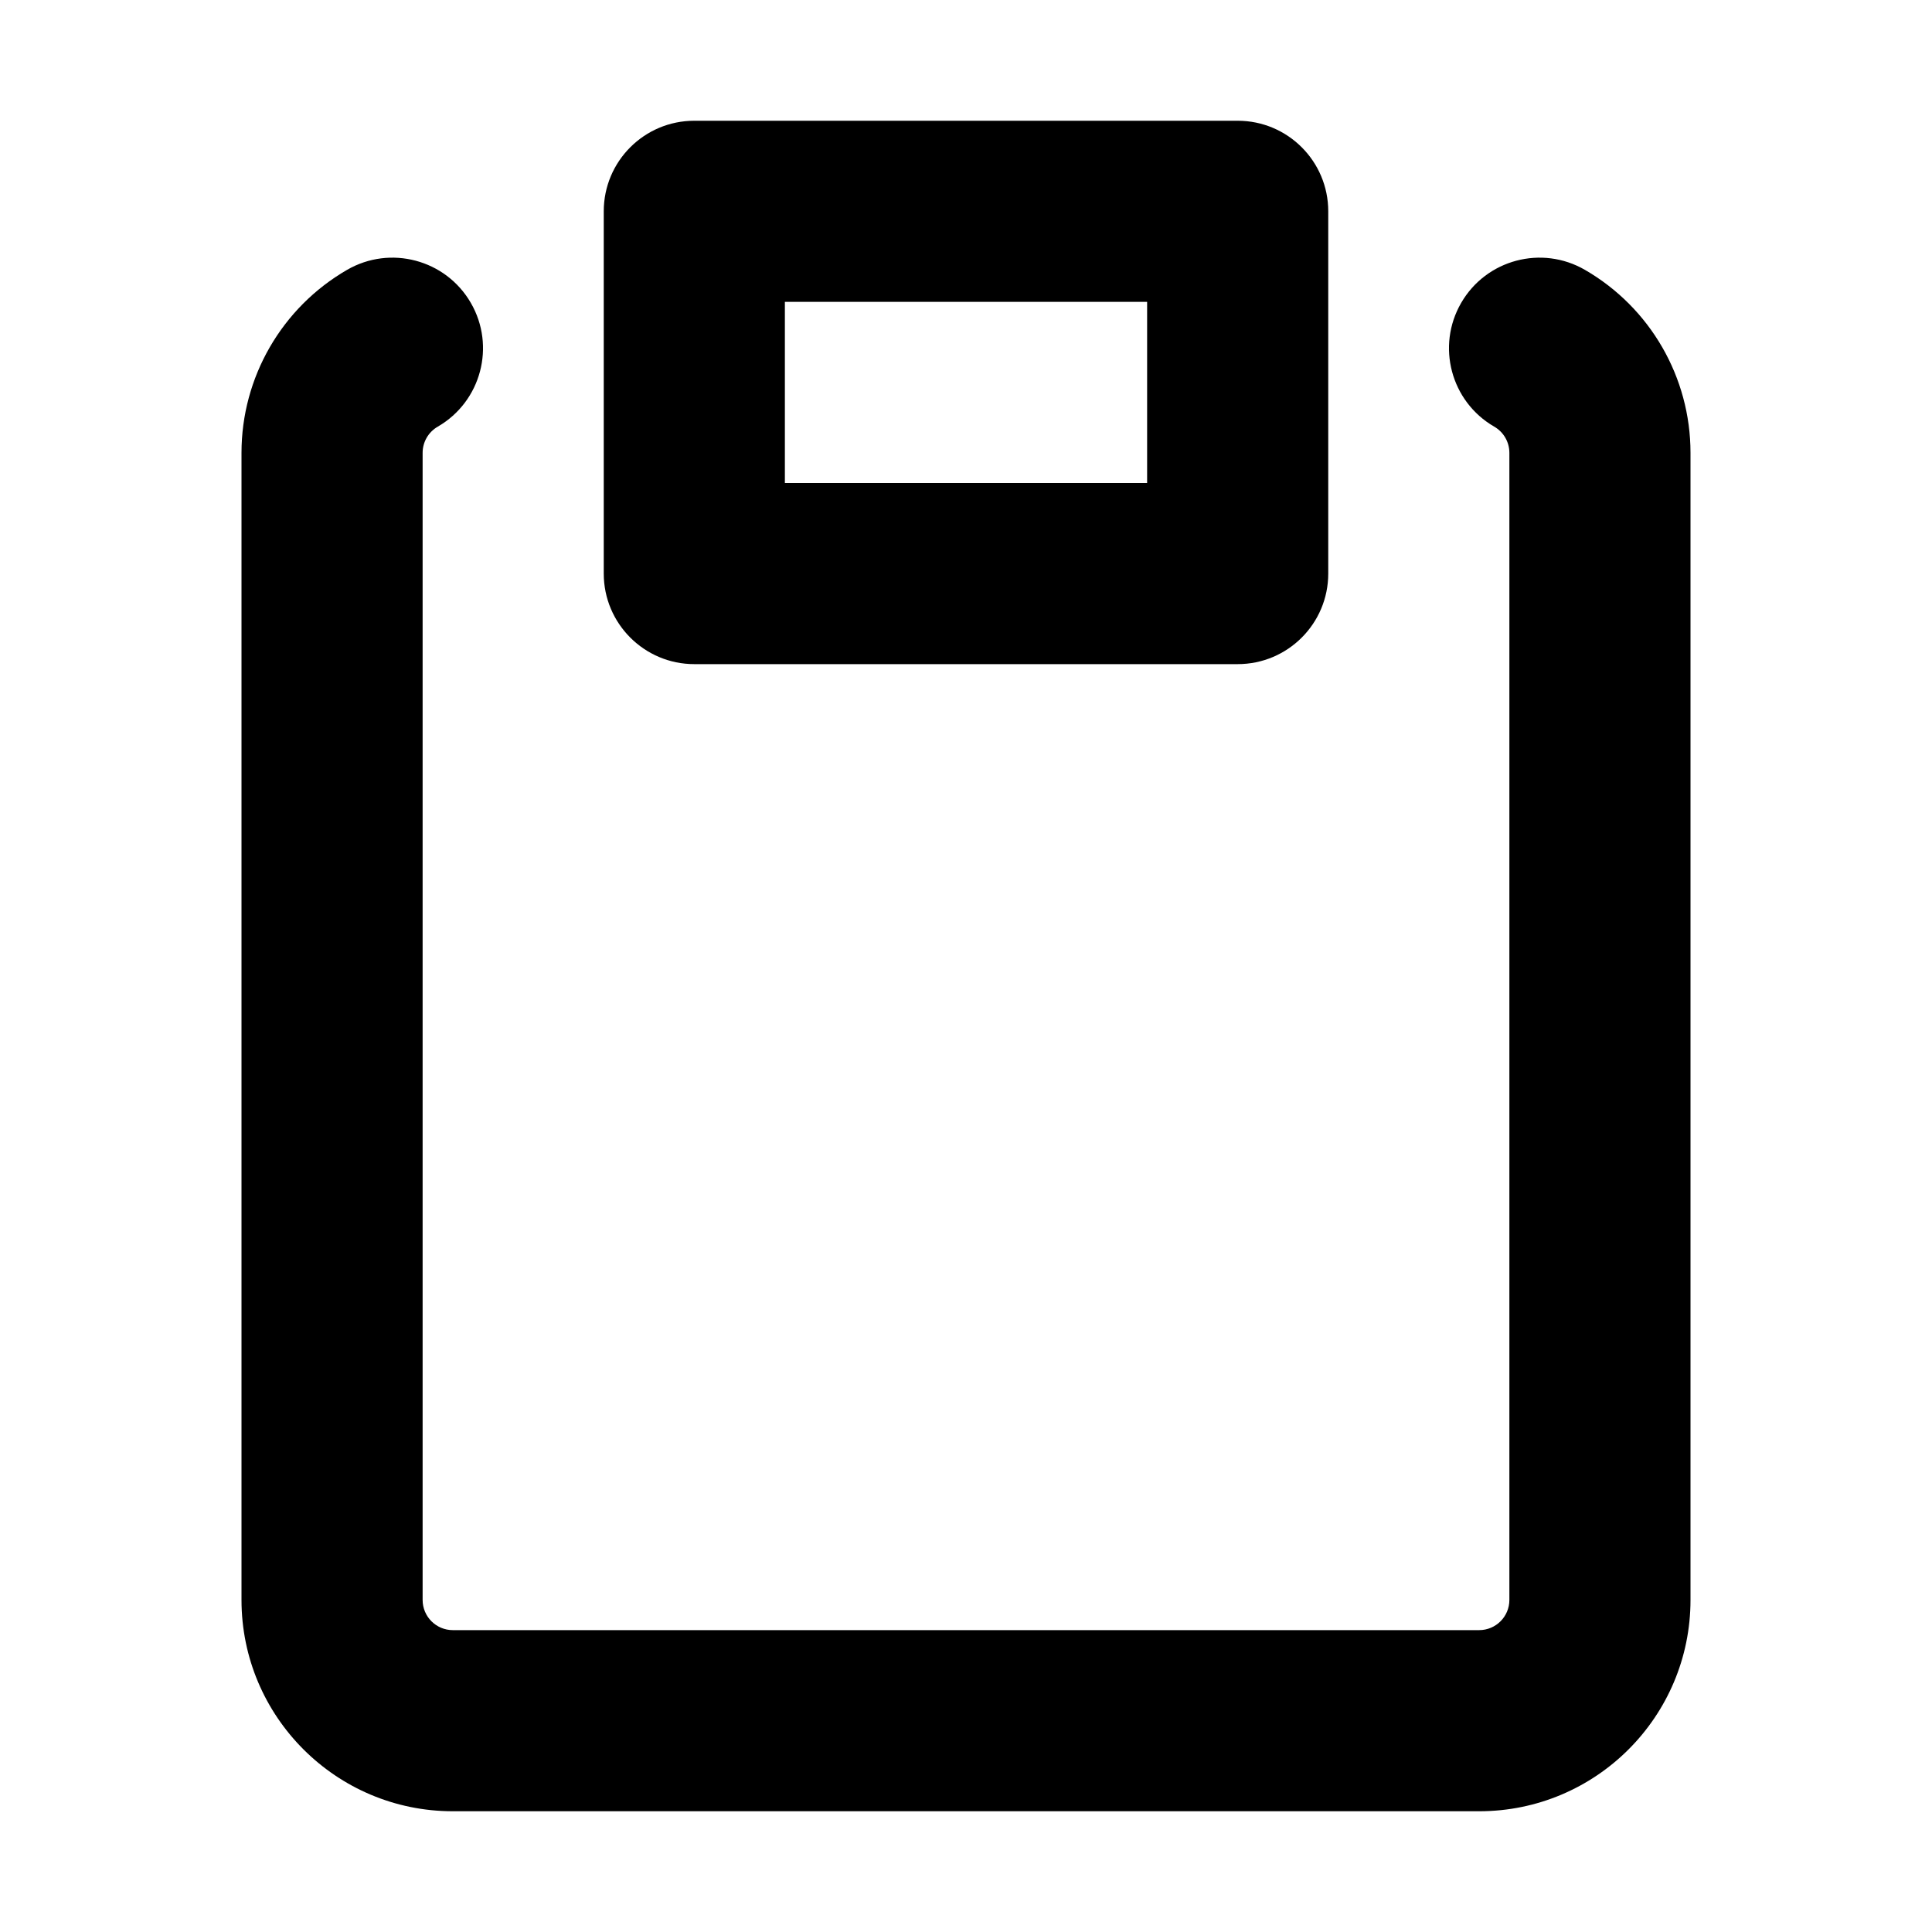
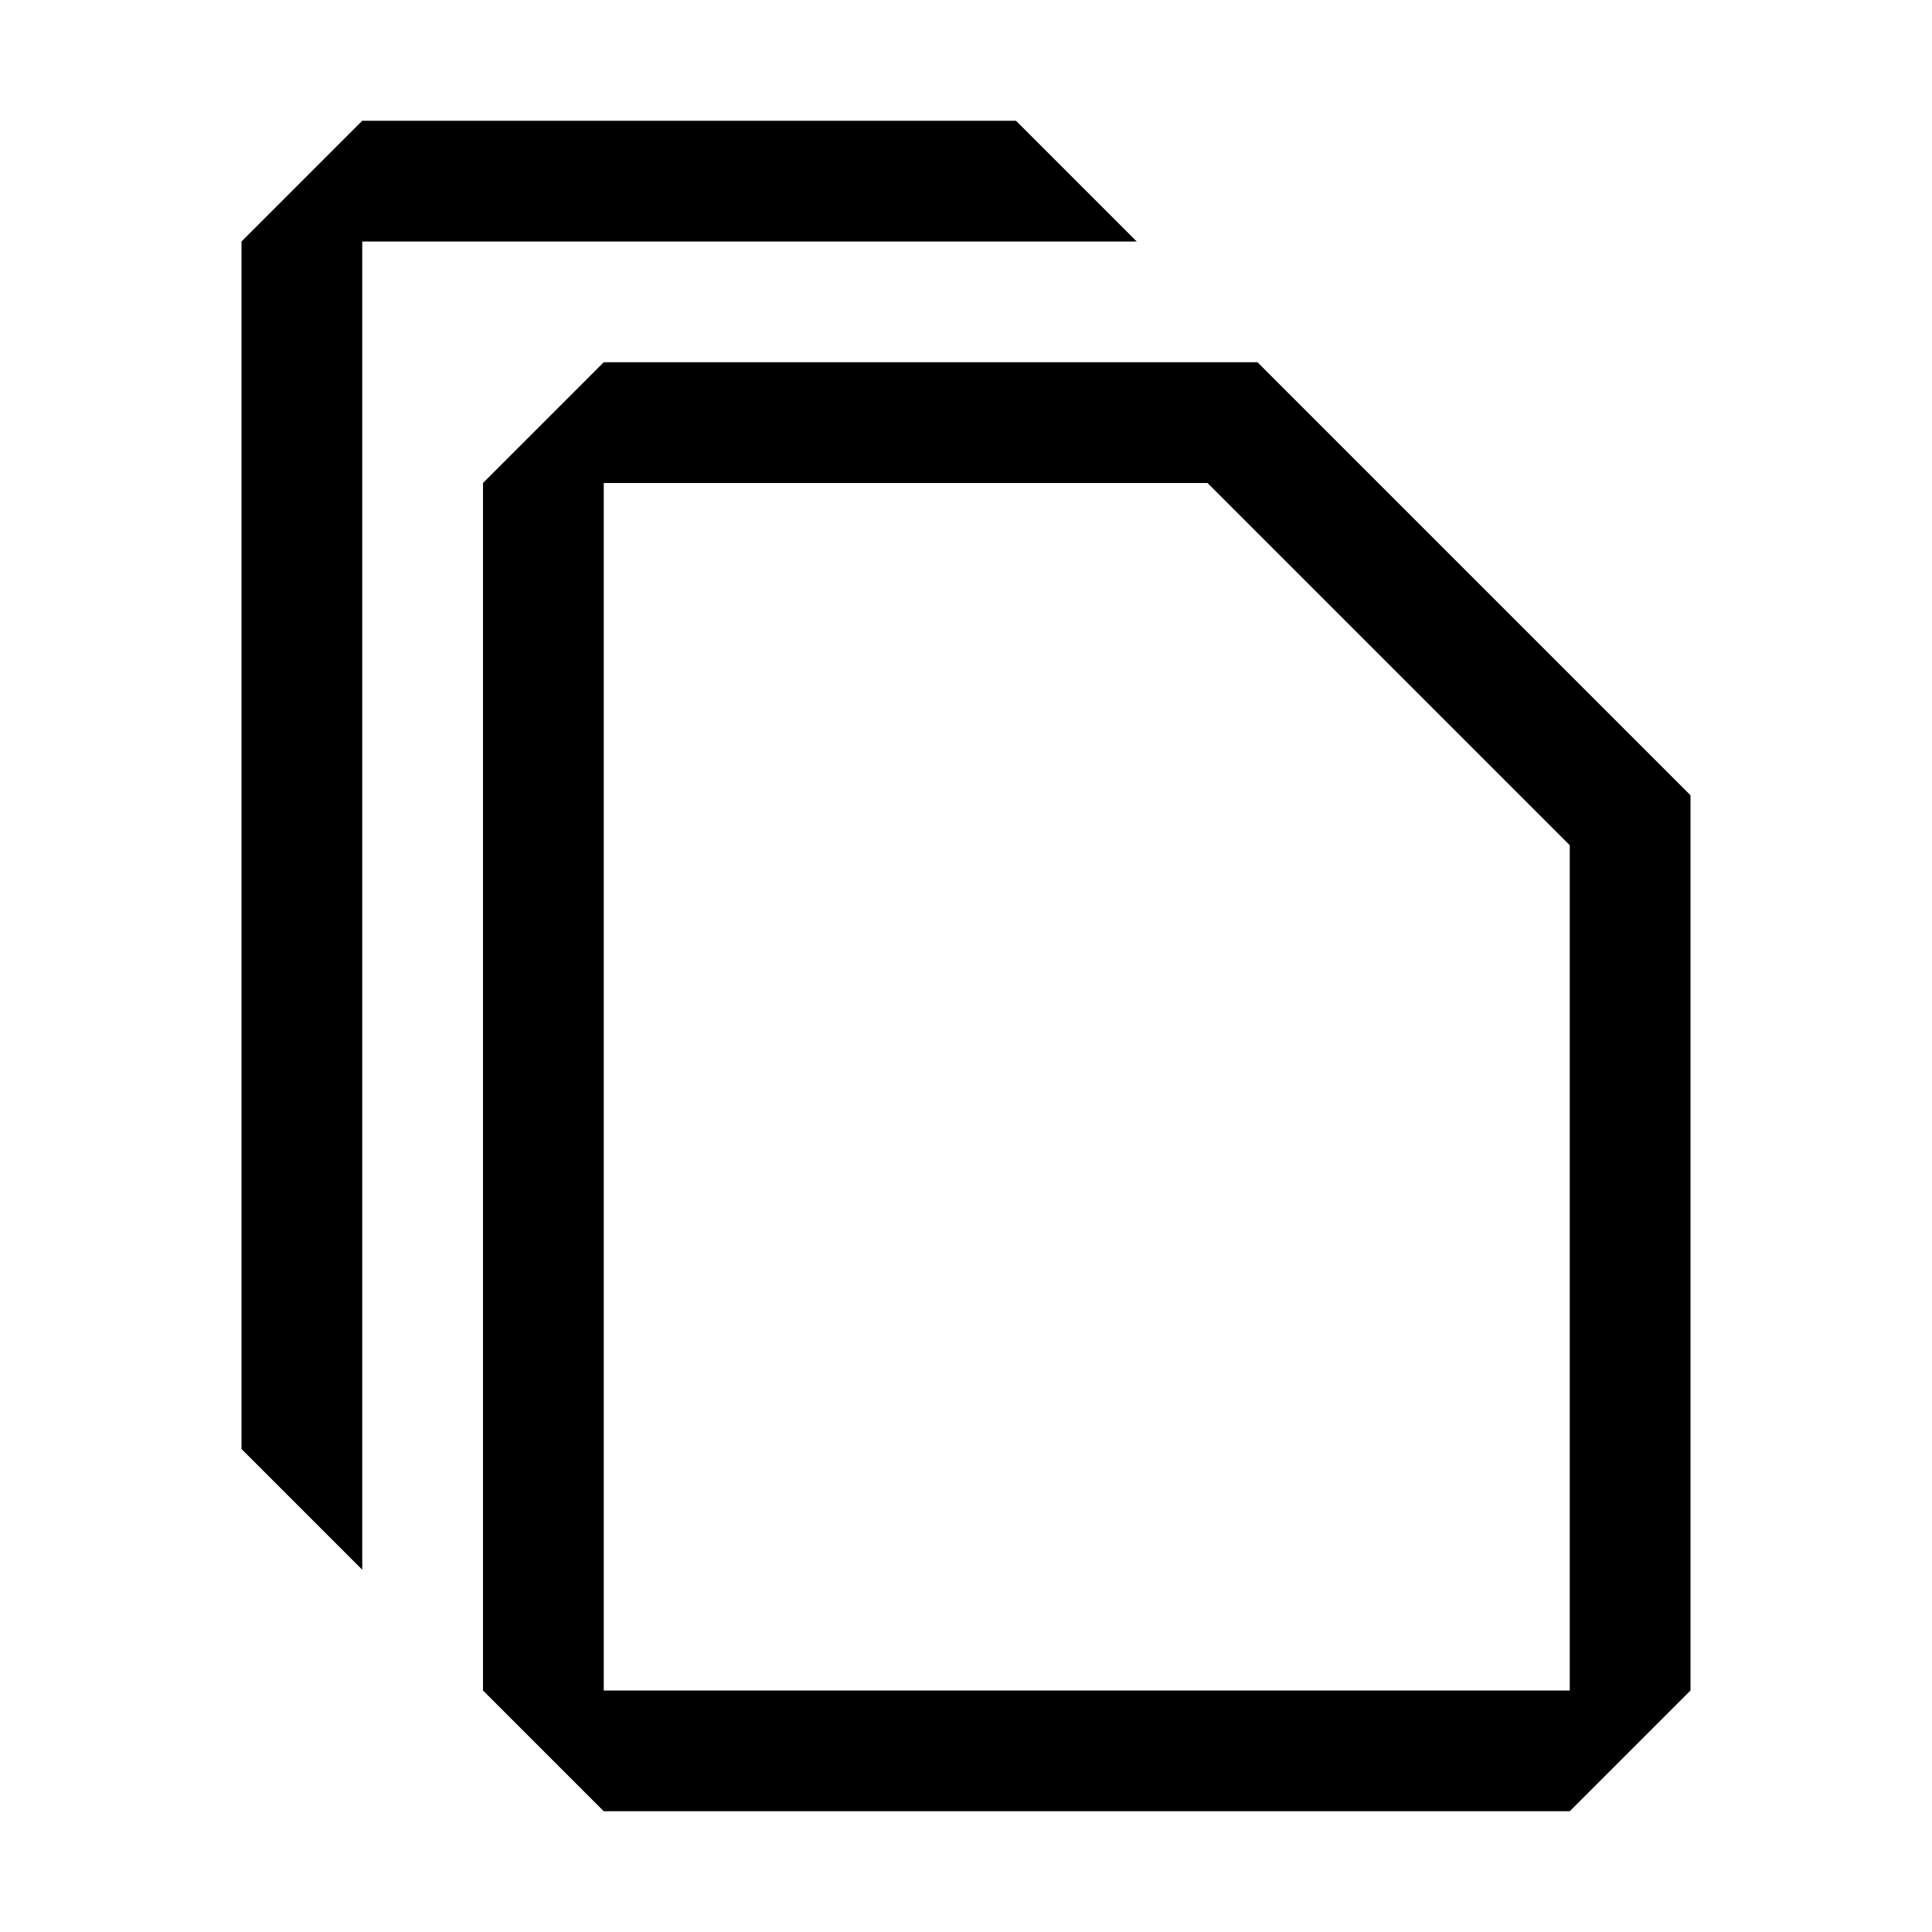
- <svg xmlns="http://www.w3.org/2000/svg" viewBox="0 0 16 16" width="16" height="16">
-   <path fill-rule="evenodd" d="M5.75 1a.75.75 0 00-.75.75v3c0 .414.336.75.75.75h4.5a.75.75 0 00.75-.75v-3a.75.75 0 00-.75-.75h-4.5zm.75 3V2.5h3V4h-3zm-2.874-.467a.75.75 0 00-.752-1.298A1.75 1.75 0 002 3.75v9.5c0 .966.784 1.75 1.75 1.75h8.5A1.75 1.75 0 0014 13.25v-9.5a1.75 1.75 0 00-.874-1.515.75.75 0 10-.752 1.298.25.25 0 01.126.217v9.5a.25.25 0 01-.25.25h-8.5a.25.25 0 01-.25-.25v-9.5a.25.25 0 01.126-.217z" />
+ <svg xmlns="http://www.w3.org/2000/svg" width="16" height="16" viewBox="0 0 16 16" fill="currentColor">
+   <path fill-rule="evenodd" clip-rule="evenodd" d="M4 4l1-1h5.414L14 6.586V14l-1 1H5l-1-1V4zm9 3l-3-3H5v10h8V7z" />
+   <path fill-rule="evenodd" clip-rule="evenodd" d="M3 1L2 2v10l1 1V2h6.414l-1-1H3z" />
</svg>
